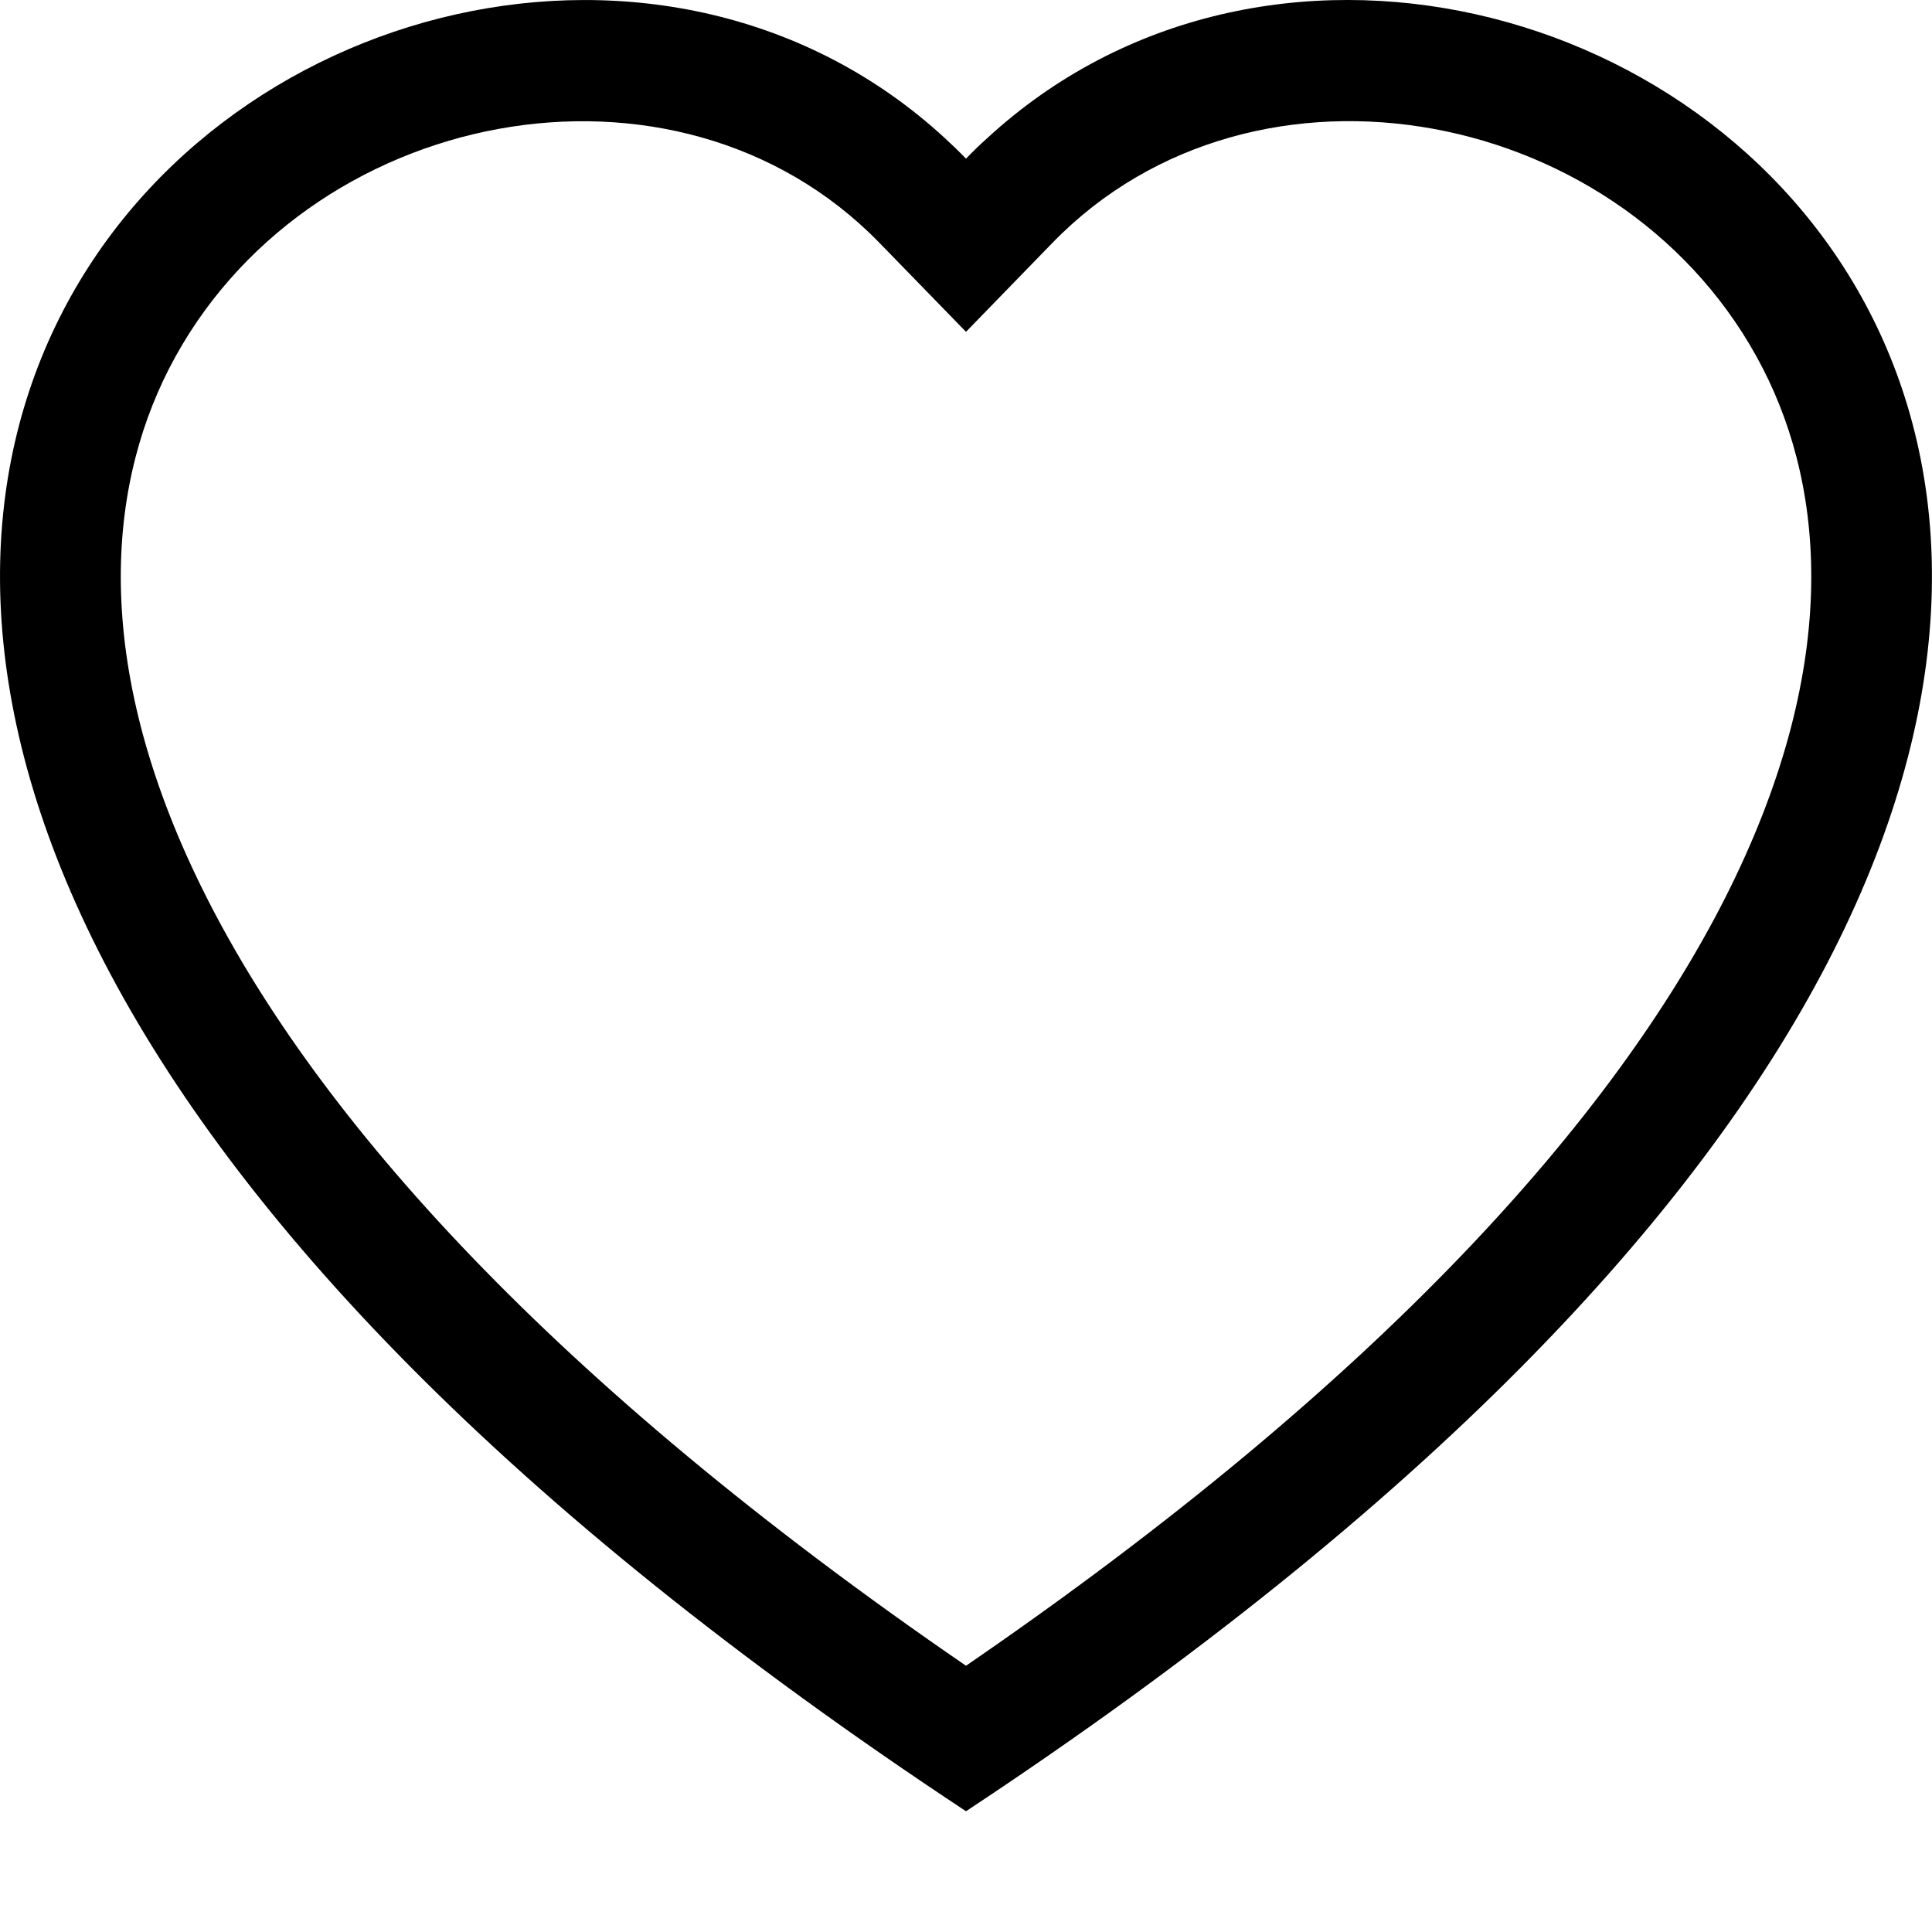
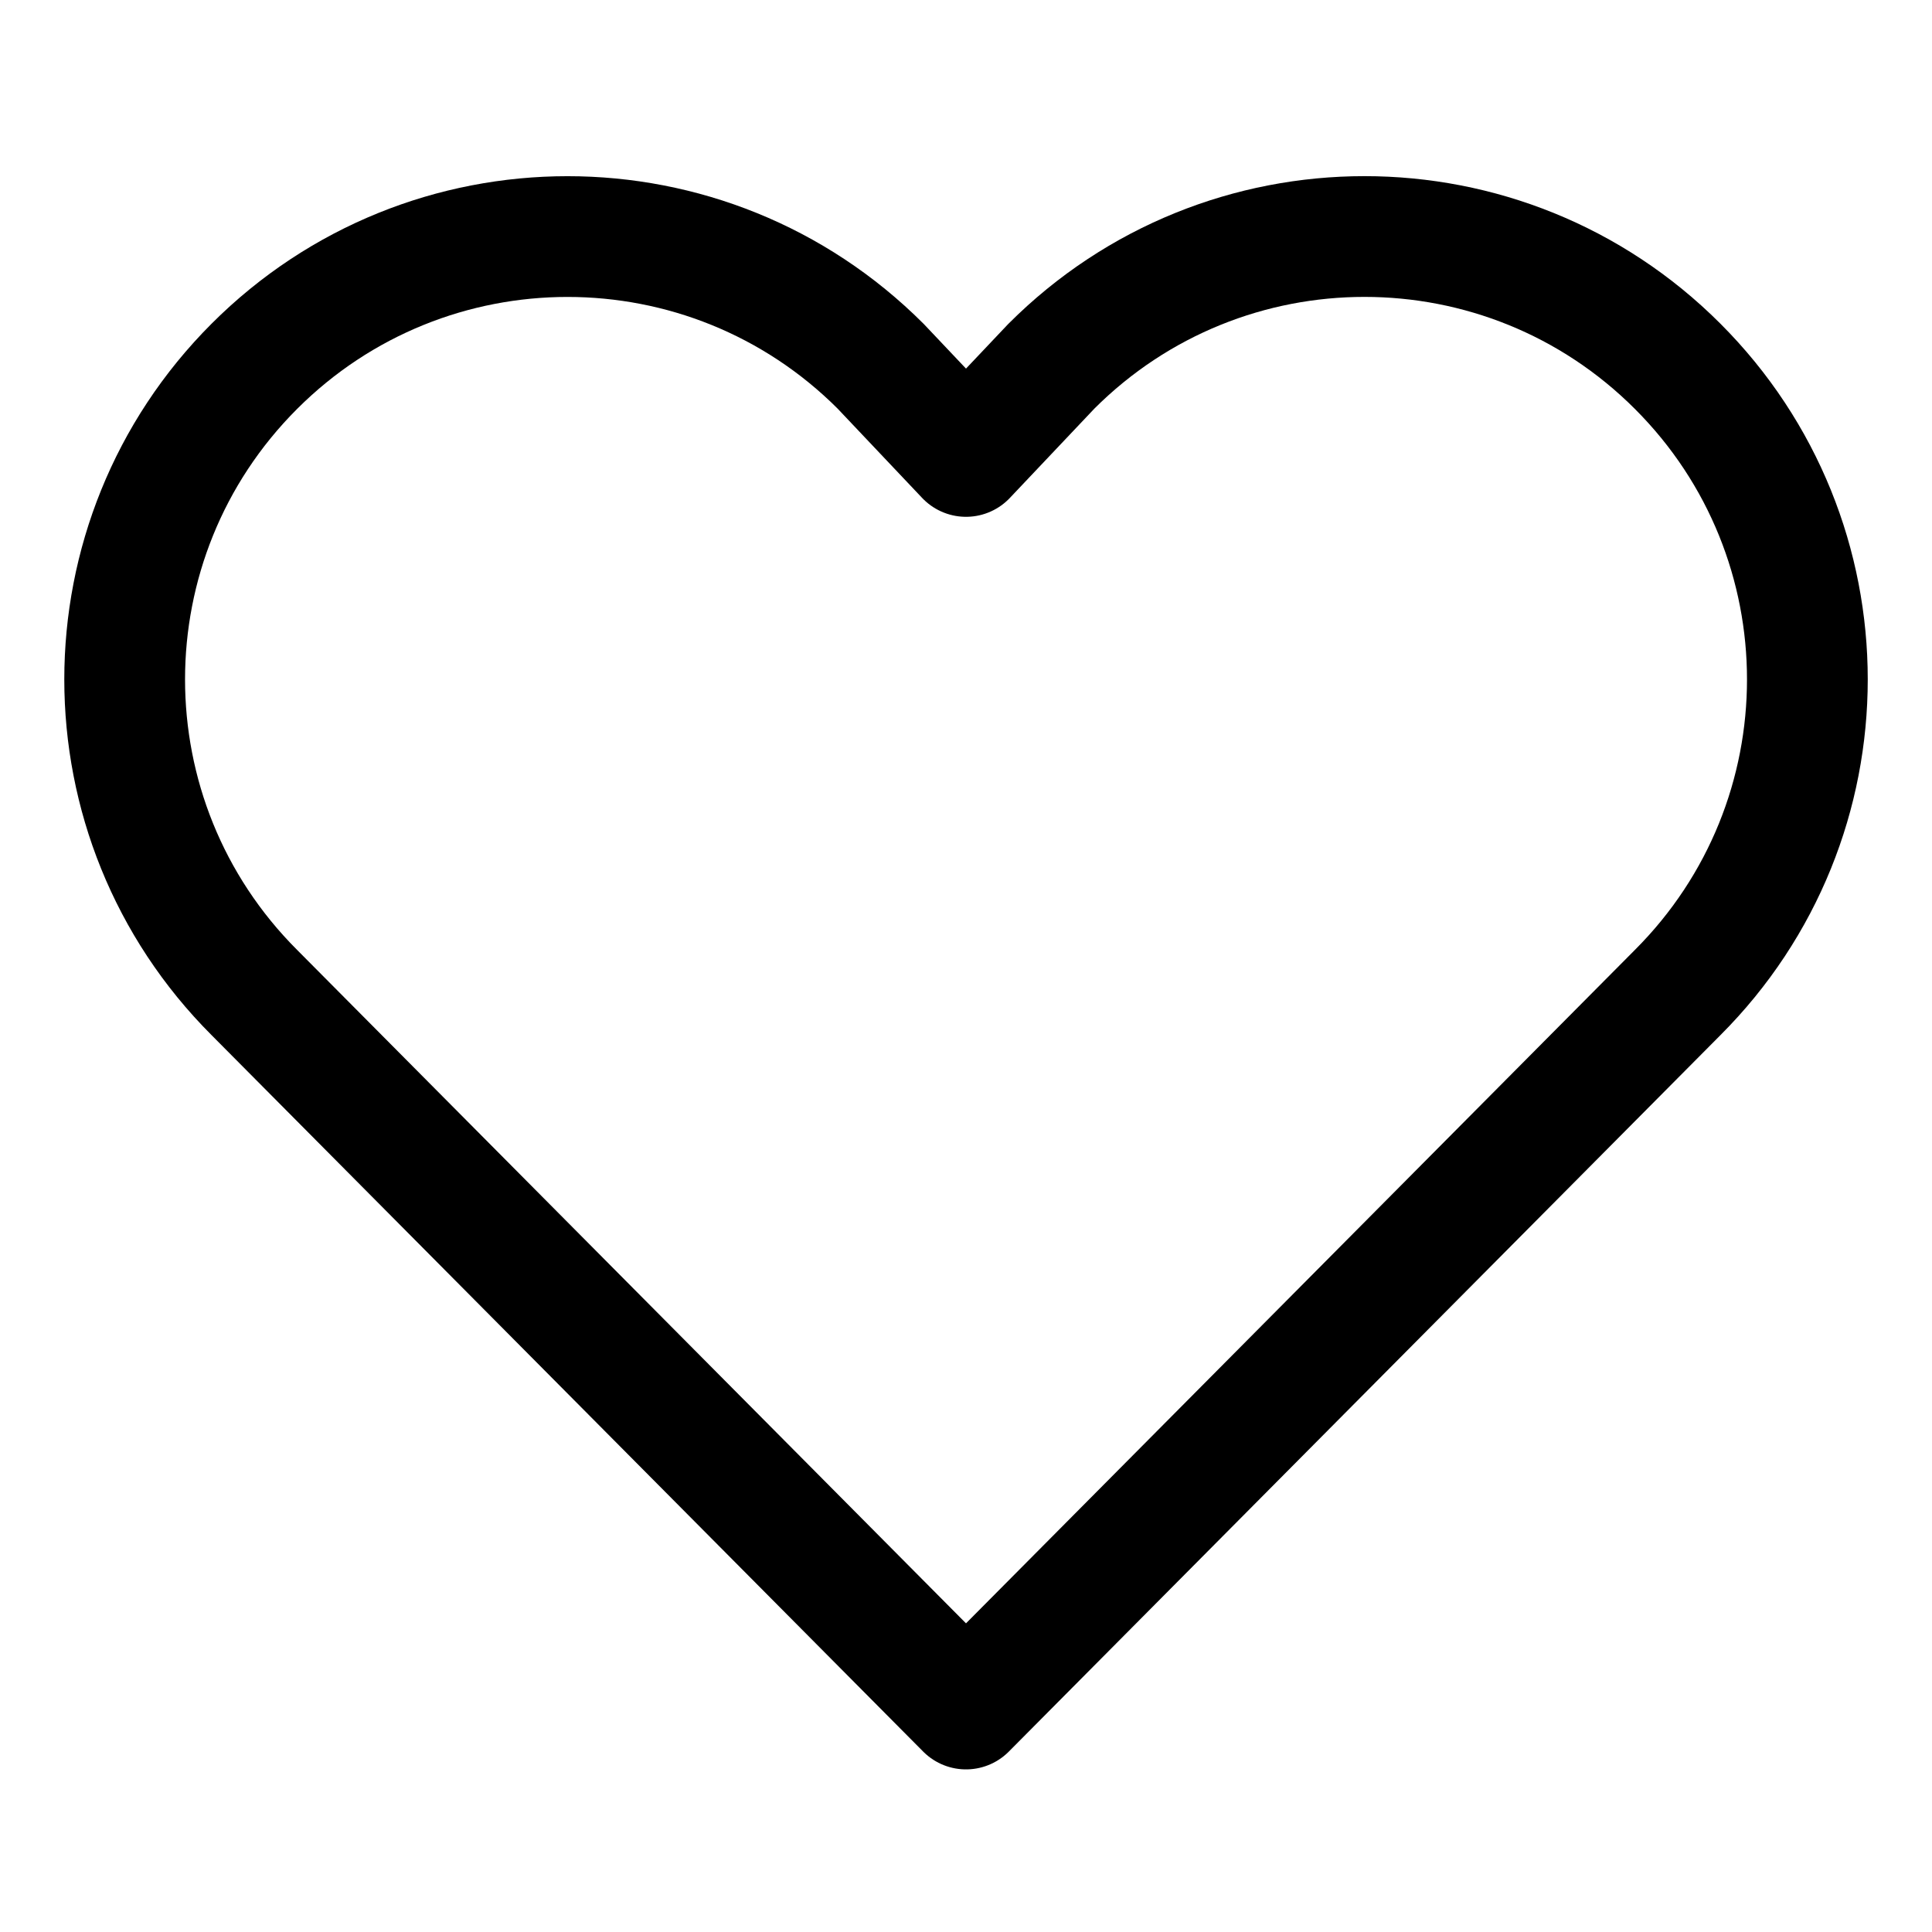
- <svg xmlns="http://www.w3.org/2000/svg" width="16" height="16" fill="currentColor" class="bi bi-heart" viewBox="0 0 16 16">
-   <path d="m8 2.748-.717-.737C5.6.281 2.514.878 1.4 3.053c-.523 1.023-.641 2.5.314 4.385.92 1.815 2.834 3.989 6.286 6.357 3.452-2.368 5.365-4.542 6.286-6.357.955-1.886.838-3.362.314-4.385C13.486.878 10.4.28 8.717 2.01L8 2.748zM8 15C-7.333 4.868 3.279-3.04 7.824 1.143c.06.055.119.112.176.171a3.12 3.12 0 0 1 .176-.17C12.72-3.042 23.333 4.867 8 15z" />
+ <svg xmlns="http://www.w3.org/2000/svg" width="24" height="24" viewBox="0 0 24 24" fill="transparent" stroke="#000" stroke-width="1.5" stroke-linecap="round" stroke-linejoin="round" class="feather feather-heart">
+   <path d="M20.84,4.55a5.5,5.5,0,0,0-7.78,0L12,5.67l-1.06-1.12a5.5,5.5,0,0,0-7.78,7.78L12,21.23l8.84-8.9a5.5,5.5,0,0,0,0-7.78Z" />
</svg>
